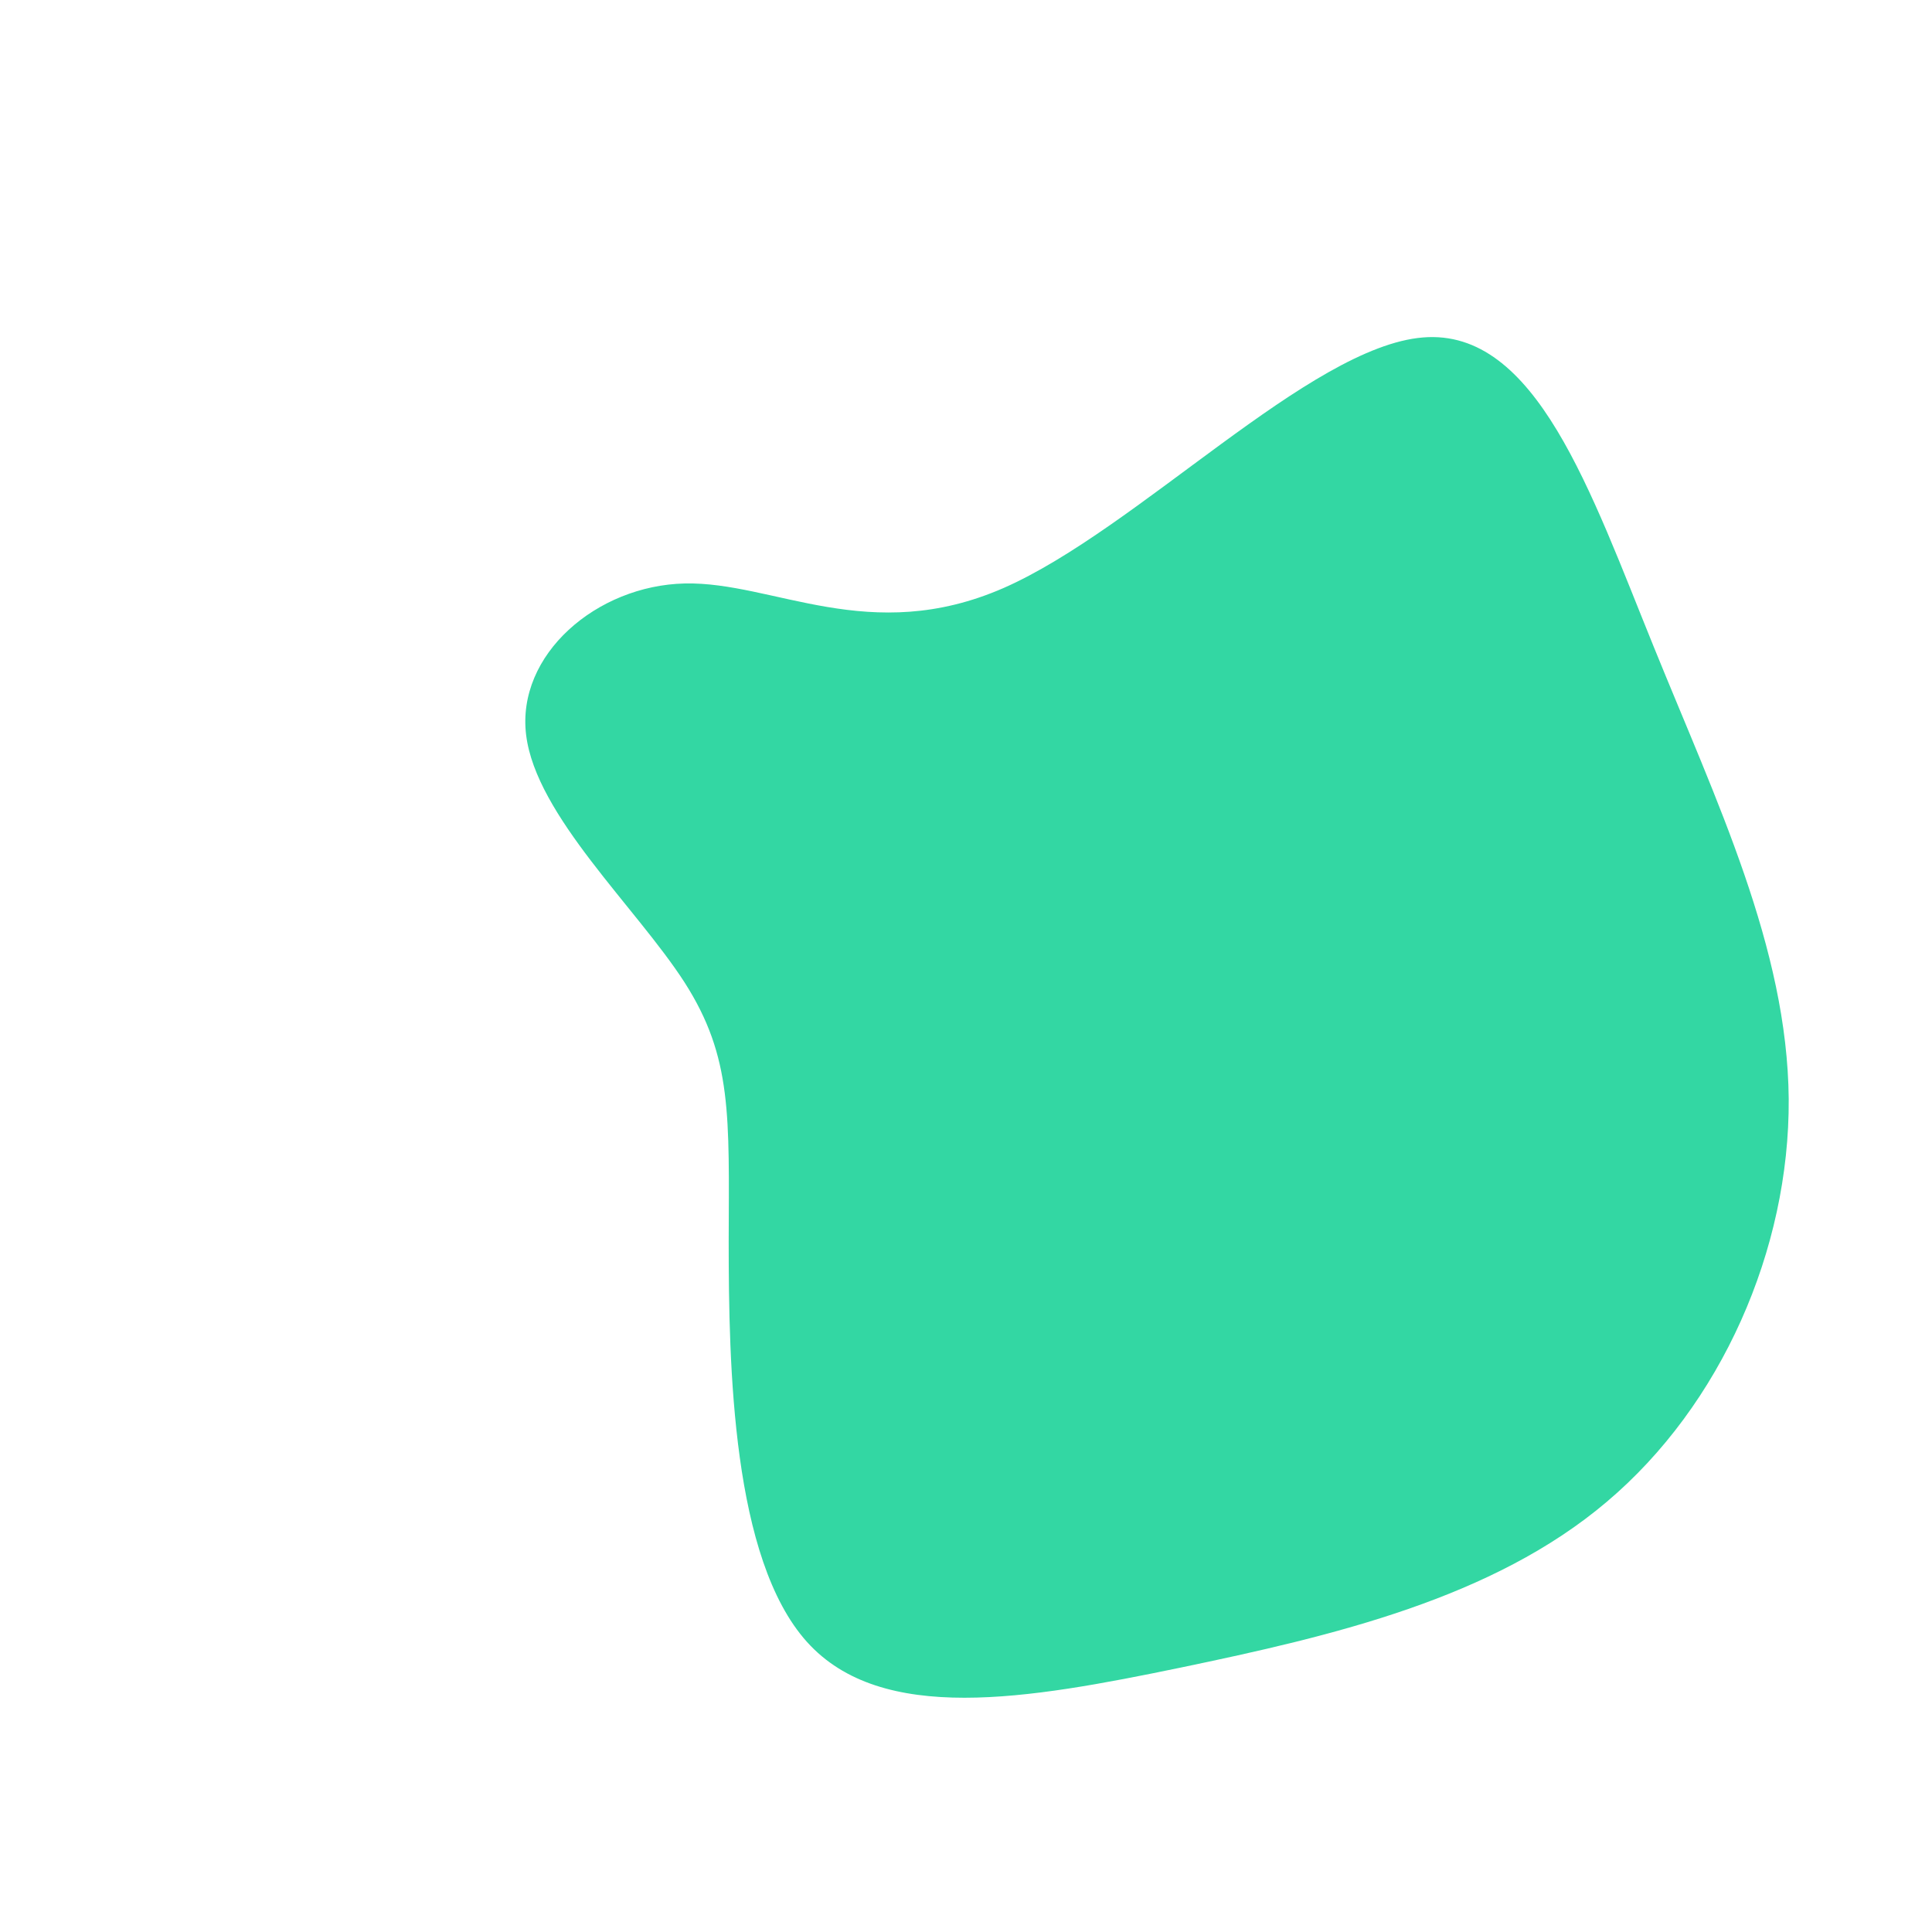
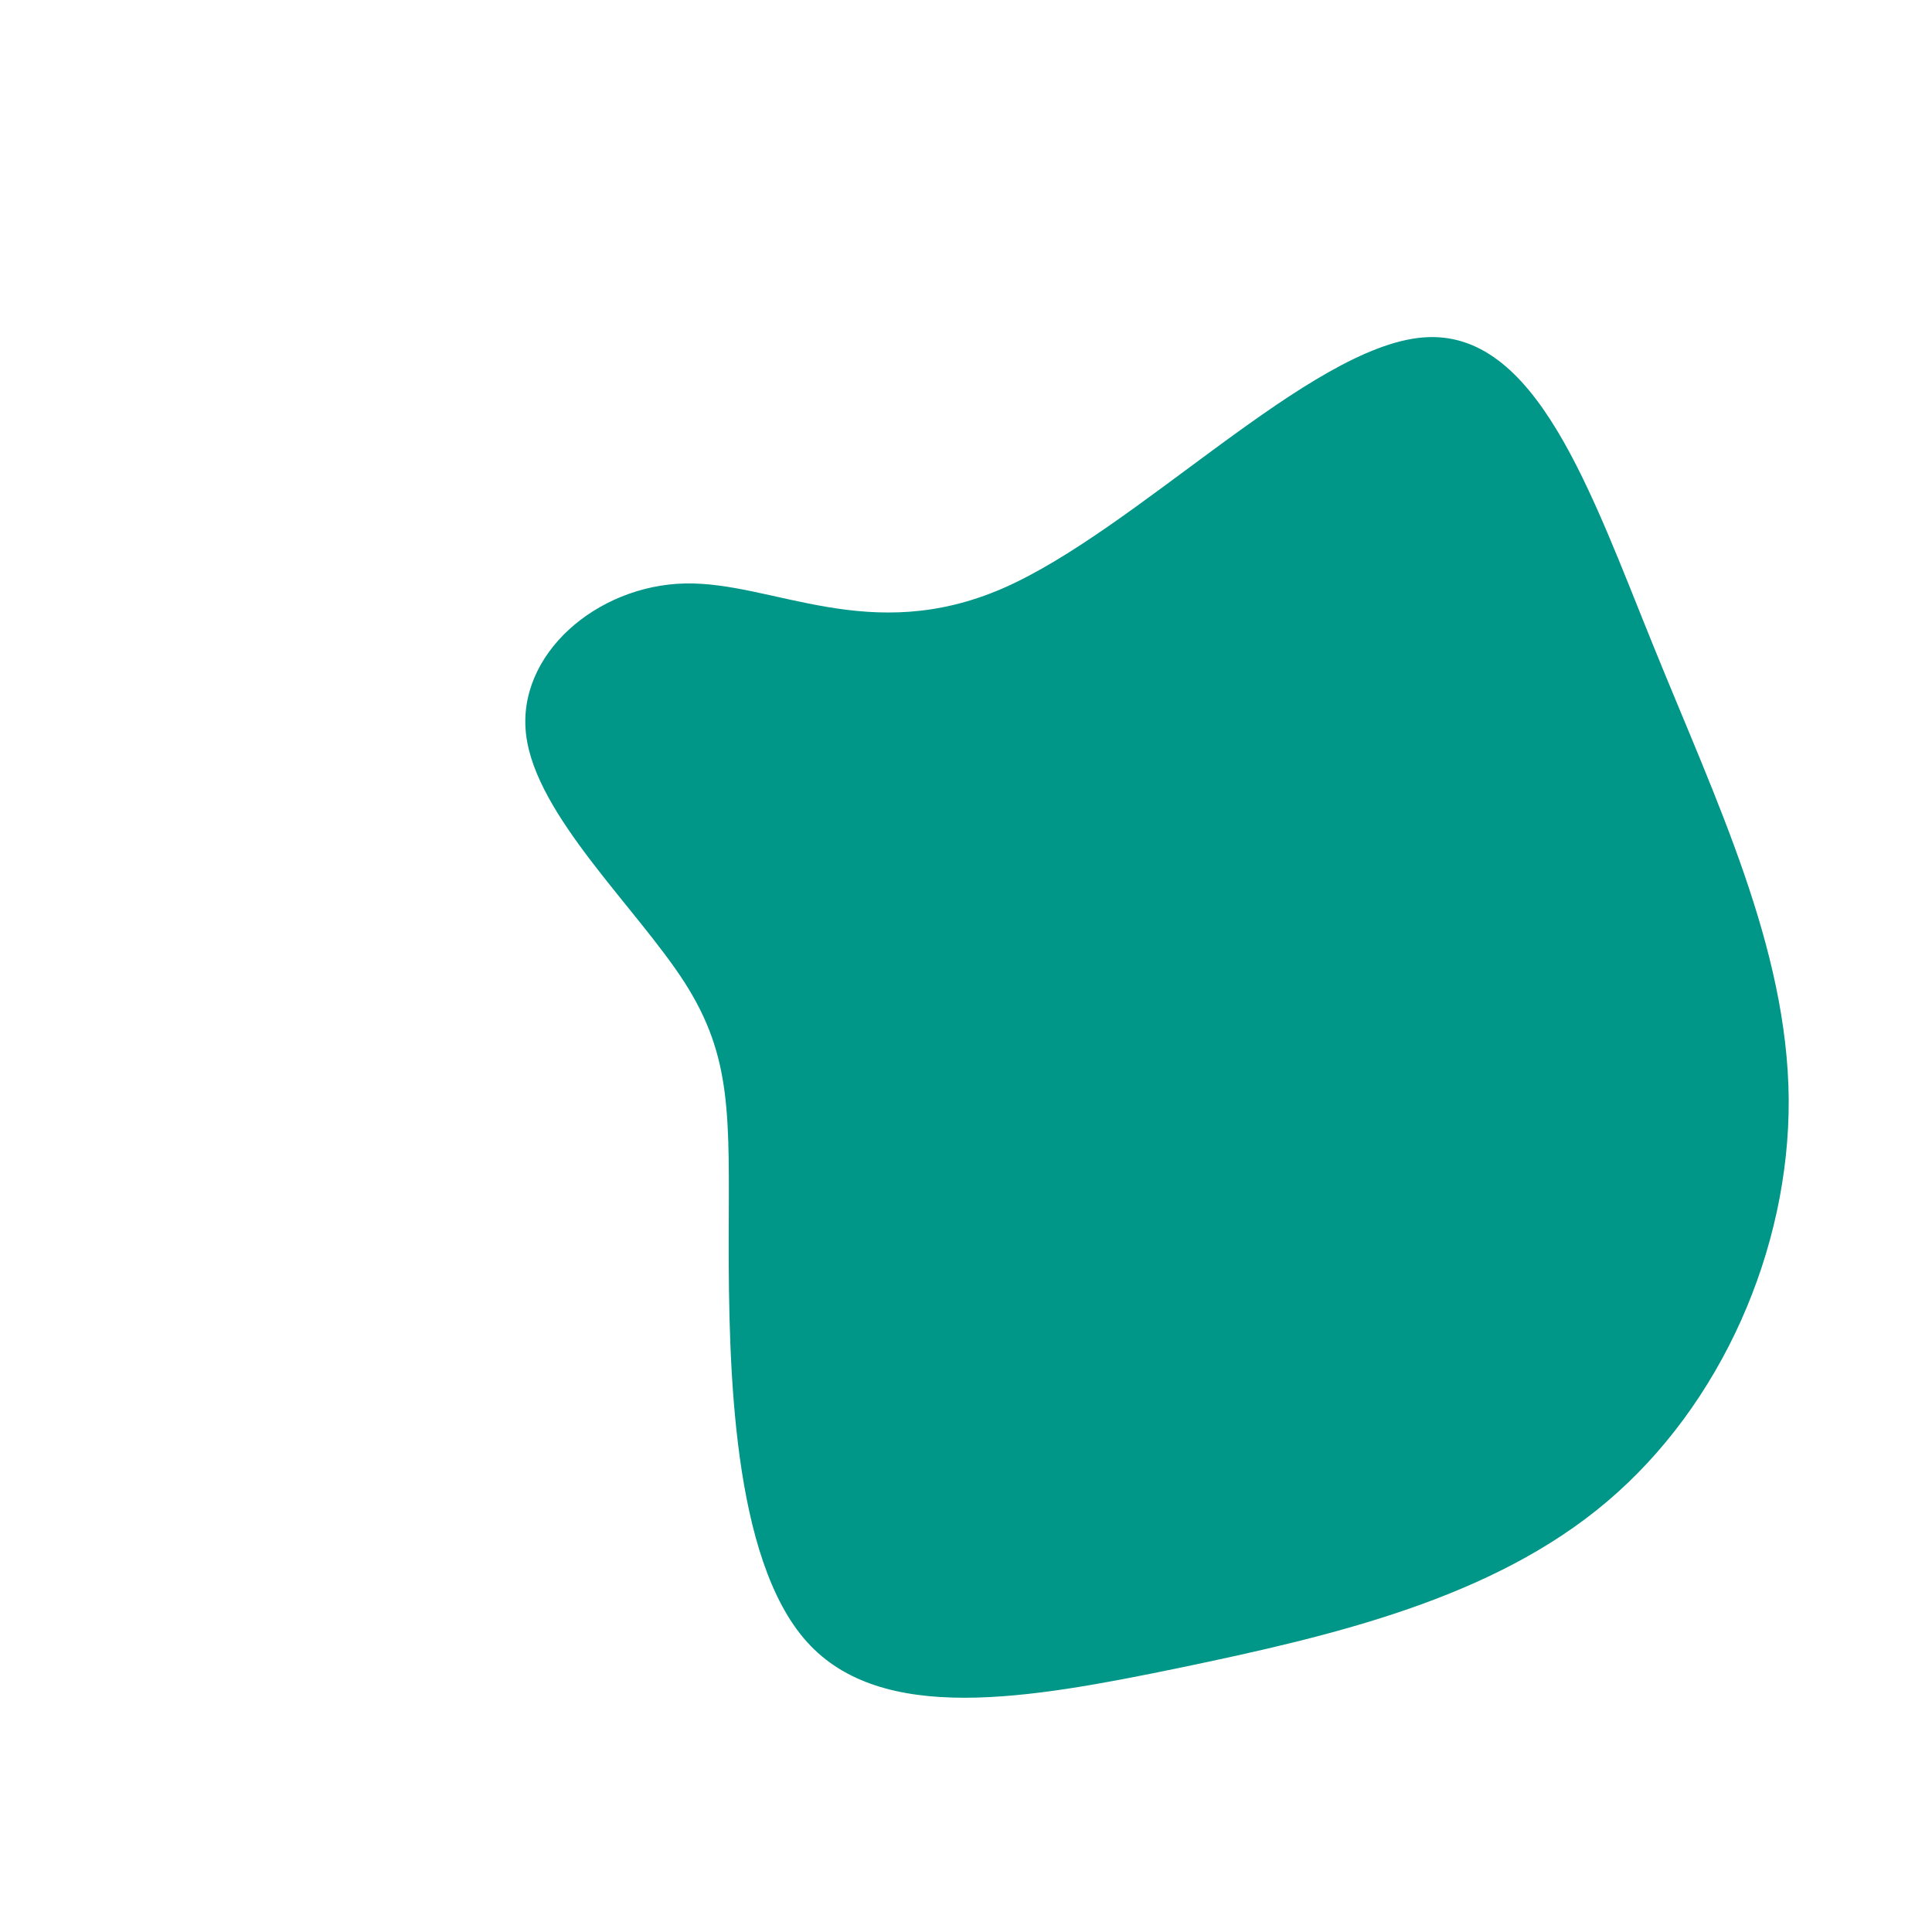
<svg xmlns="http://www.w3.org/2000/svg" width="600" height="600" viewBox="0 0 600 600">
  <g transform="translate(300,300)">
-     <path d="M141.9,-195.2C177,-198.1,194,-147.3,213.6,-99.1C233.1,-51,255.1,-5.6,255.5,41.3C255.8,88.1,234.5,136.4,199,166.4C163.6,196.4,114.1,208,66.6,217.9C19.2,227.7,-26.2,235.7,-49.4,209.9C-72.6,184.1,-73.7,124.5,-73.7,85.5C-73.6,46.6,-72.5,28.4,-87.4,5.1C-102.4,-18.2,-133.5,-46.7,-136.6,-71.7C-139.7,-96.7,-114.7,-118.2,-87.3,-118.8C-59.8,-119.4,-29.9,-99.2,11.7,-117.4C53.3,-135.7,106.7,-192.3,141.9,-195.2Z" fill="#33d7a3" />
+     <path d="M141.9,-195.2C177,-198.1,194,-147.3,213.6,-99.1C233.1,-51,255.1,-5.6,255.5,41.3C255.8,88.1,234.5,136.4,199,166.4C163.6,196.4,114.1,208,66.6,217.9C19.2,227.7,-26.2,235.7,-49.4,209.9C-72.6,184.1,-73.7,124.5,-73.7,85.5C-73.6,46.6,-72.5,28.4,-87.4,5.1C-102.4,-18.2,-133.5,-46.7,-136.6,-71.7C-139.7,-96.7,-114.7,-118.2,-87.3,-118.8C-59.8,-119.4,-29.9,-99.2,11.7,-117.4C53.3,-135.7,106.7,-192.3,141.9,-195.2Z" fill="#009688" />
  </g>
</svg>
